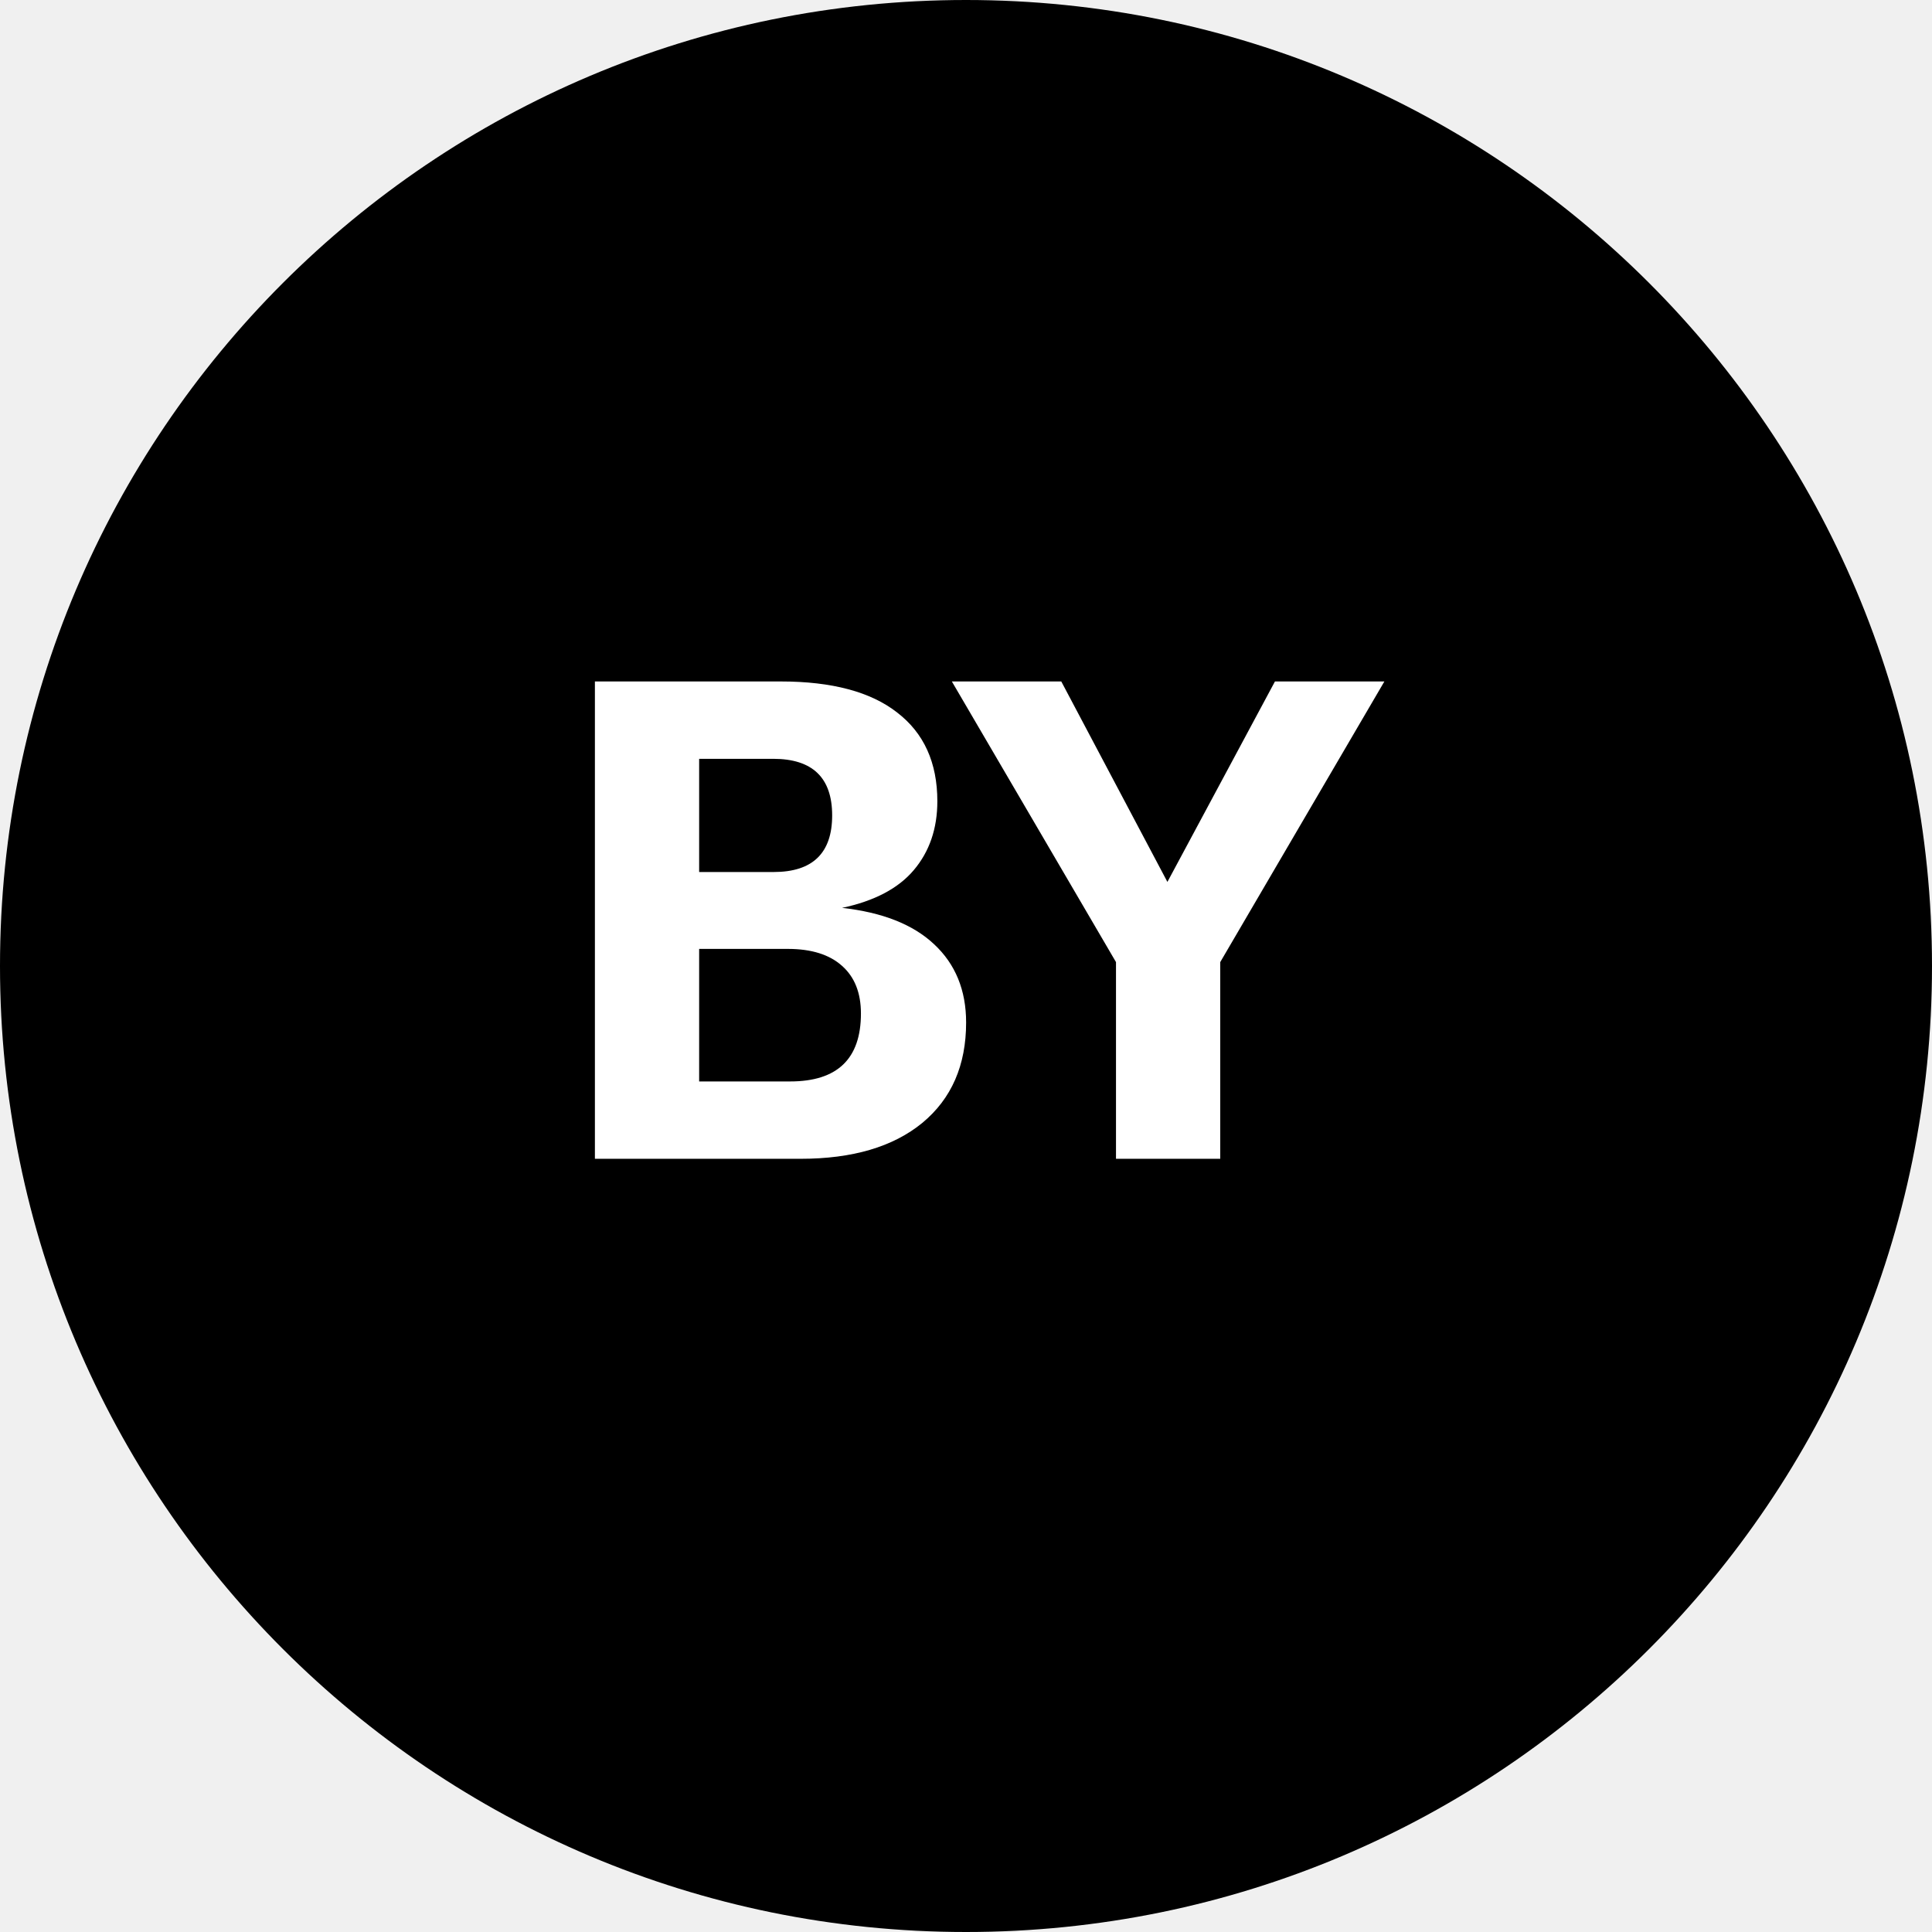
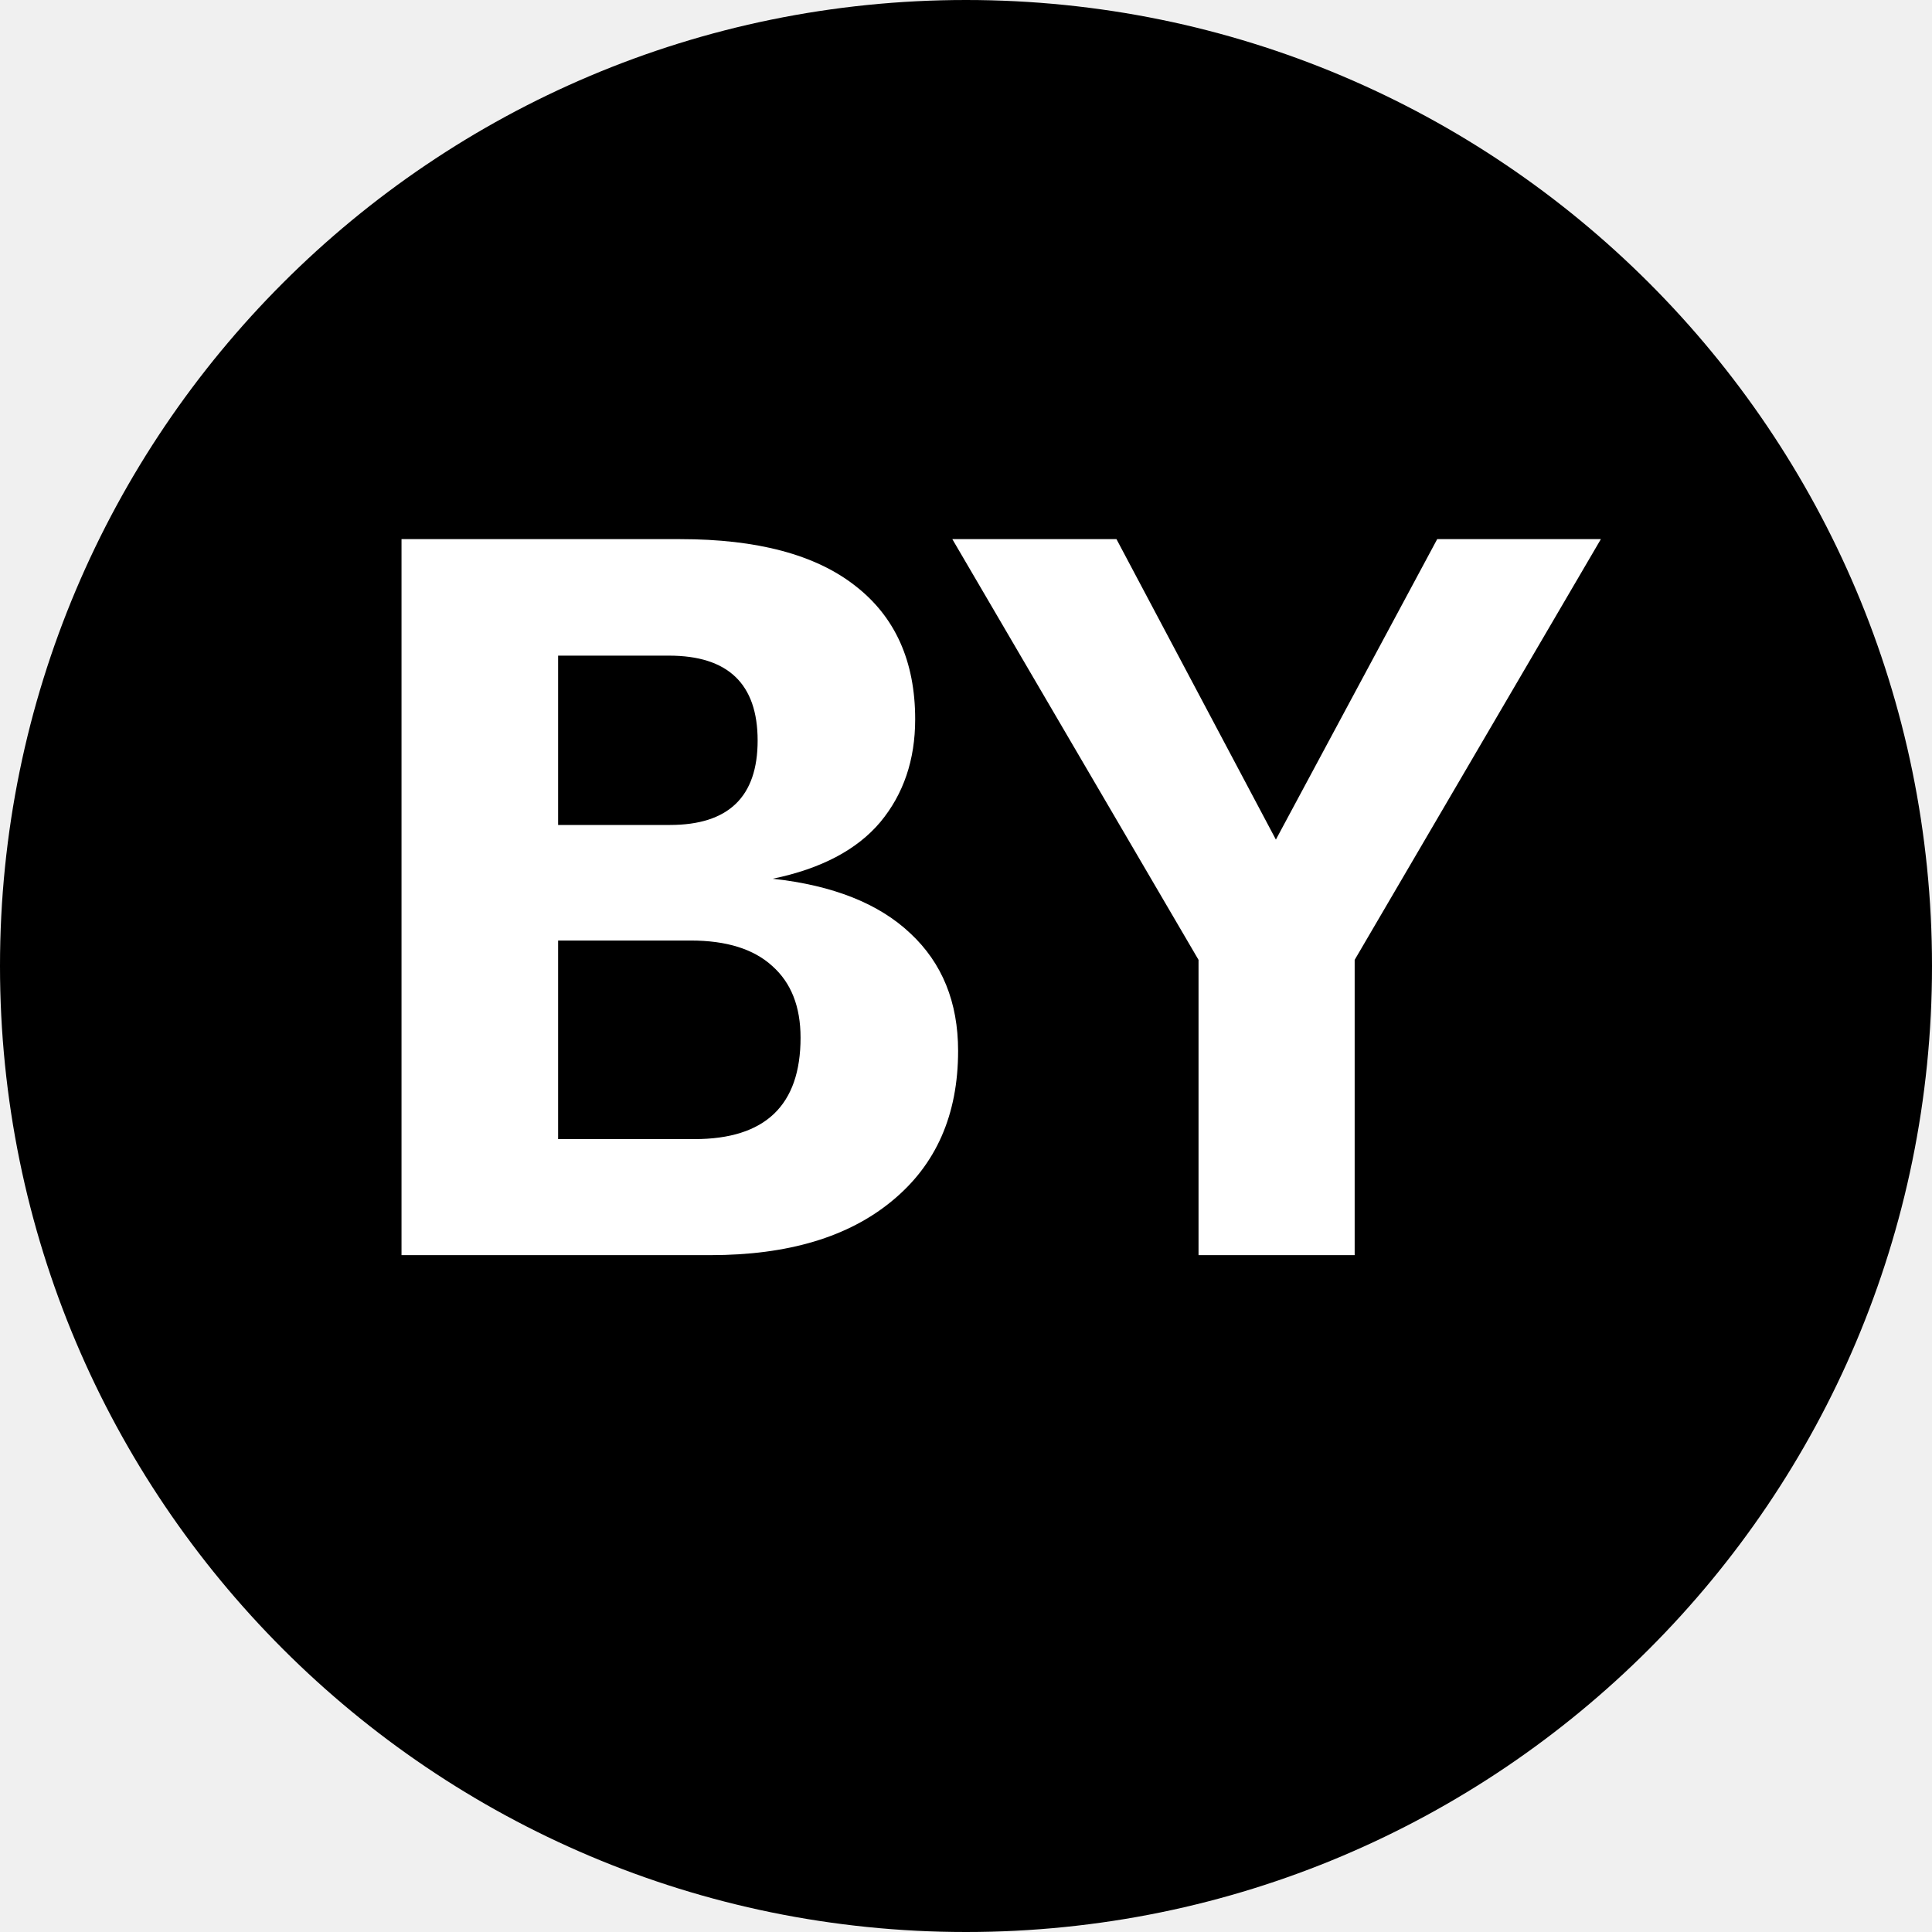
<svg xmlns="http://www.w3.org/2000/svg" viewBox="0 0 64 64" width="64" height="64">
  <circle cx="32" cy="32" r="32" fill="#000000" />
-   <text x="32" y="32" text-anchor="middle" dominant-baseline="central" font-family="'OT Brut Mono', 'SF Mono', 'Fira Mono', 'Roboto Mono', 'Courier New', monospace" font-size="24" font-weight="700" letter-spacing="-1" fill="#FFFFFF">BY</text>
+   <text x="32" y="32" text-anchor="middle" dominant-baseline="central" font-family="'OT Brut Mono', 'SF Mono', 'Fira Mono', 'Roboto Mono', 'Courier New', monospace" font-size="36" font-weight="700" letter-spacing="-1" fill="#FFFFFF">BY</text>
</svg>
